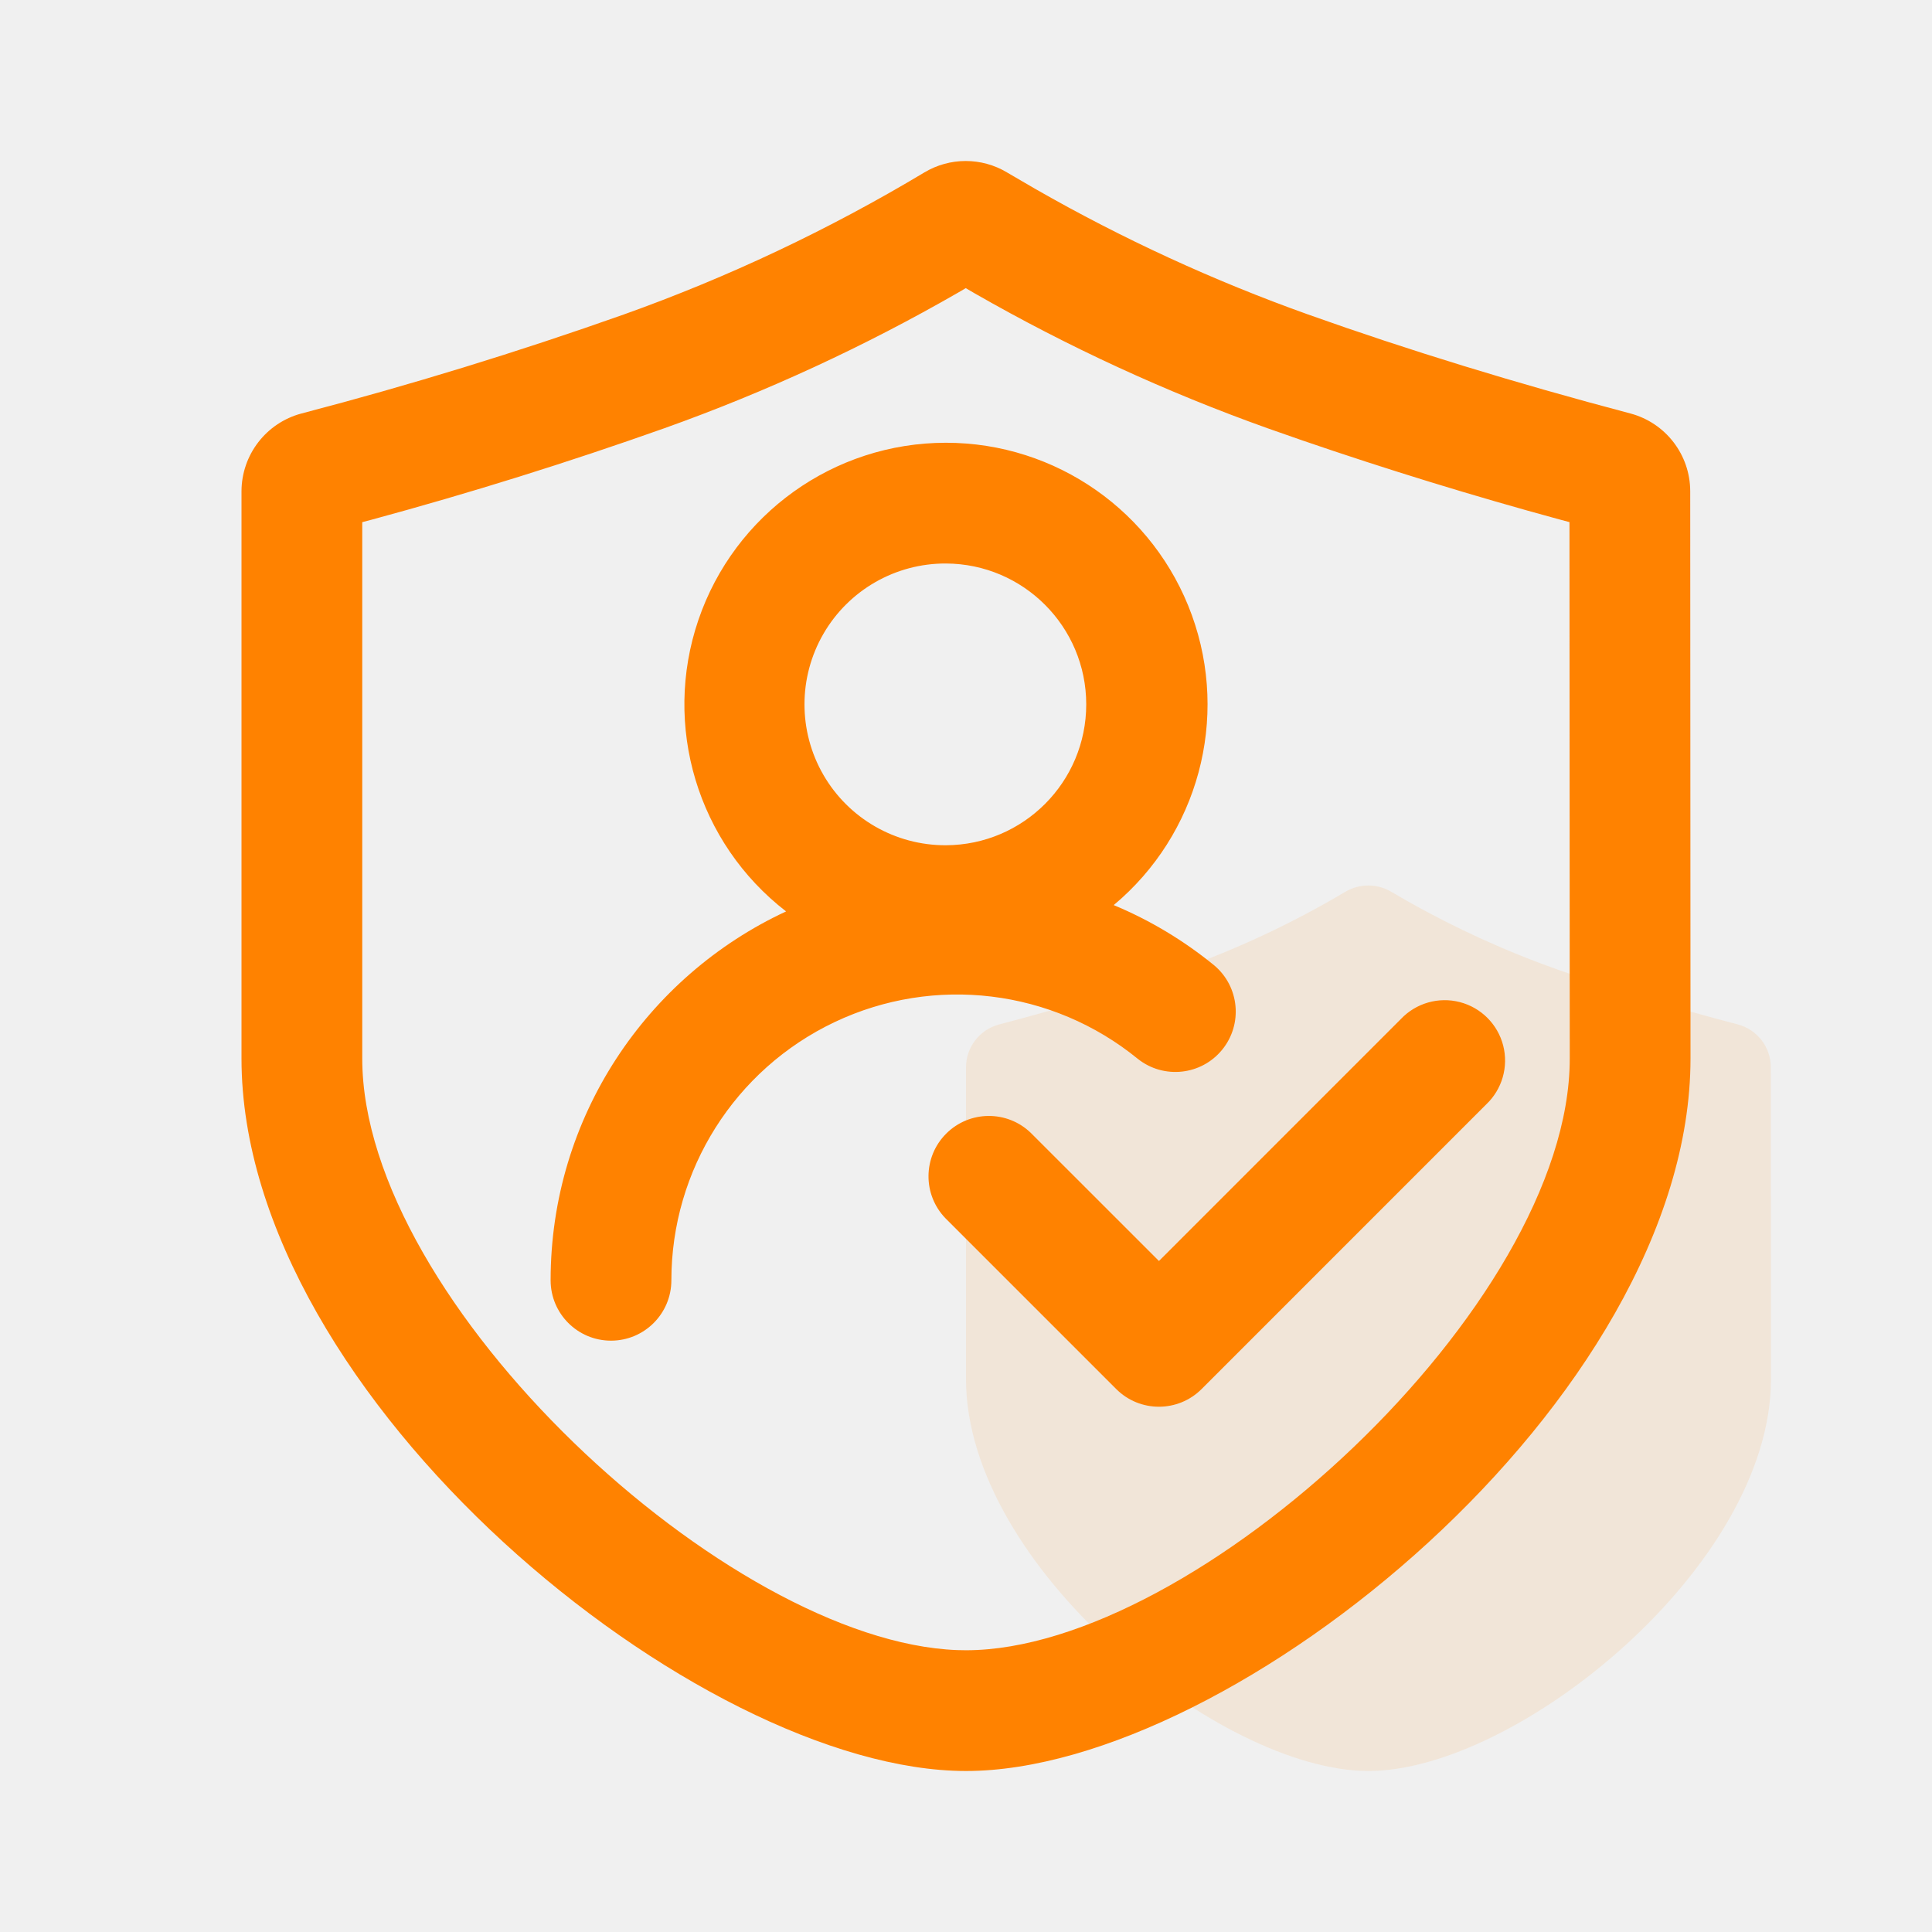
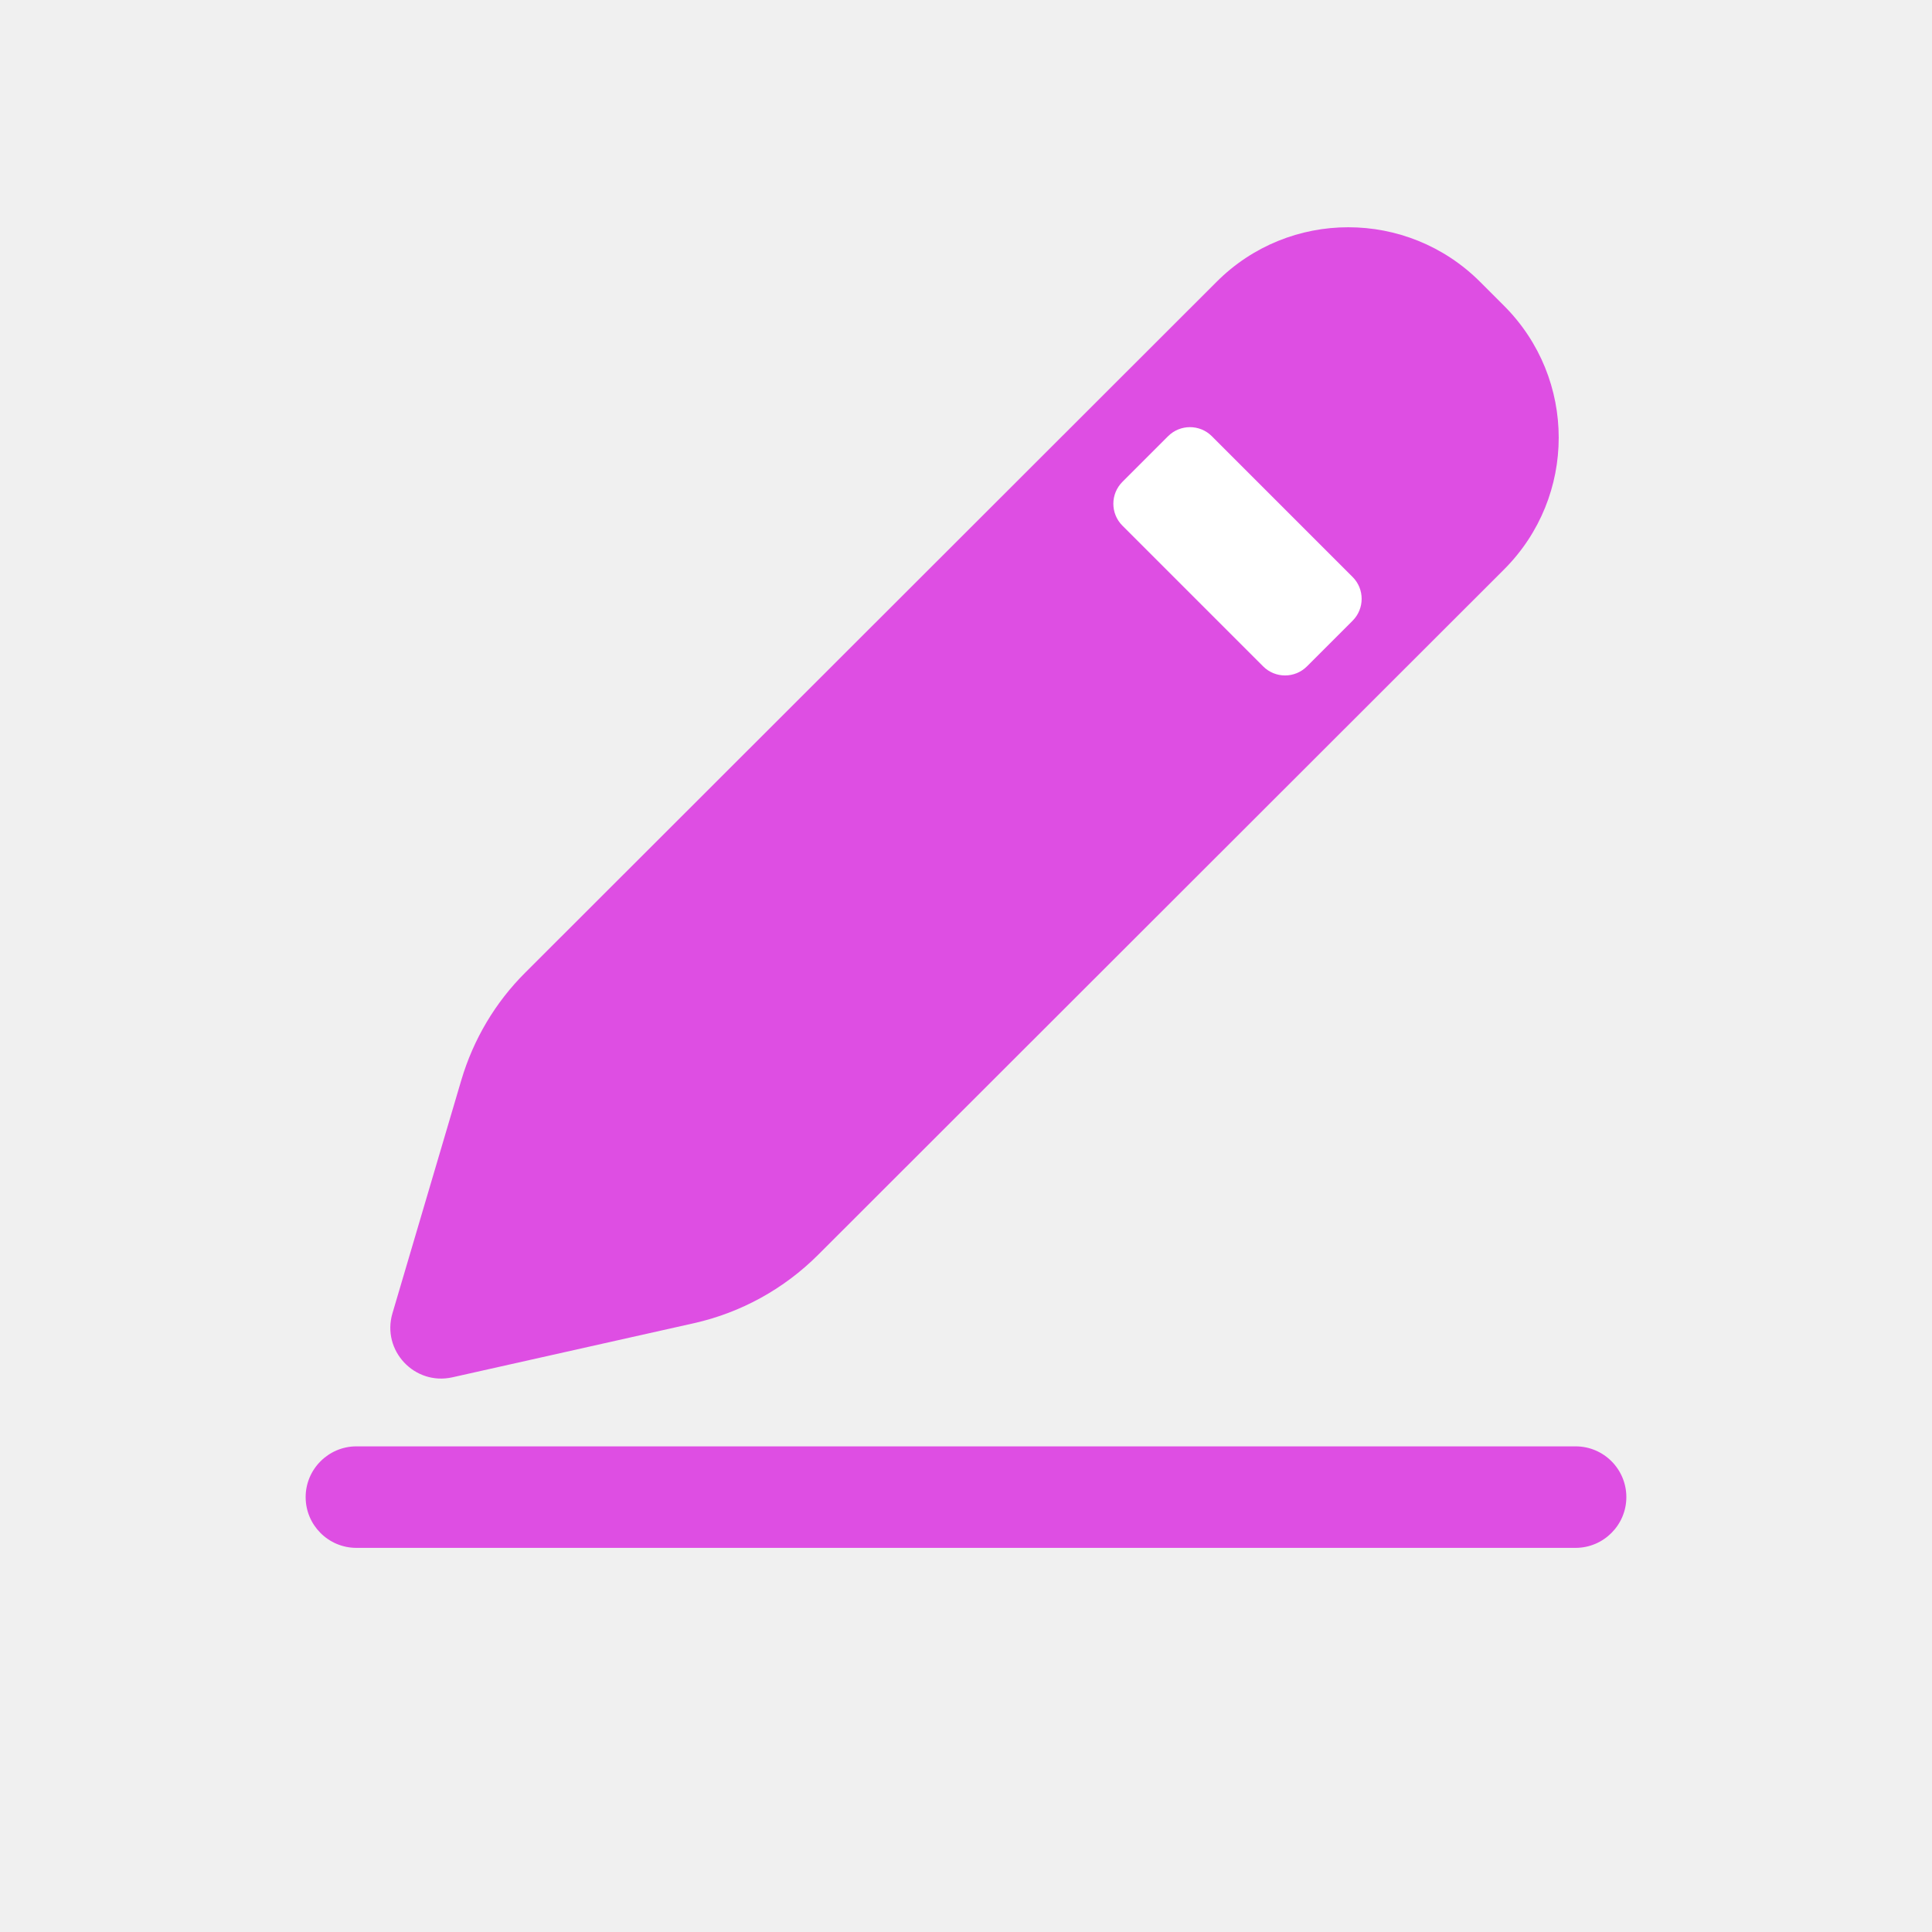
- <svg xmlns="http://www.w3.org/2000/svg" t="1702994212168" class="icon" viewBox="0 0 1024 1024" version="1.1" p-id="1348" width="128" height="128">
-   <path d="M920.981 542.933a1198.891 1198.891 0 0 1-94.933-28.864 502.144 502.144 0 0 1-80.149-36.501l-8.533-4.928a23.893 23.893 0 0 0-24.277 0 499.328 499.328 0 0 1-88.533 41.451c-29.355 10.368-61.013 19.989-94.933 28.864A23.552 23.552 0 0 0 512 565.675v165.291C512 830.08 646.613 938.667 725.333 938.667c78.763 0 213.333-108.587 213.333-207.701l-0.085-165.376a23.531 23.531 0 0 0-17.6-22.656z" fill="#FF8200" fill-opacity=".1" p-id="1349" />
-   <path d="M533.653 91.349l15.36 8.939a899.52 899.52 0 0 0 144.277 66.389c52.885 18.837 109.845 36.352 170.88 52.48a42.688 42.688 0 0 1 31.68 41.173L896 561.024C896 741.248 653.781 938.667 512.021 938.667 370.304 938.667 128 741.248 128 561.024V260.501c0-19.371 13.013-36.309 31.701-41.323a2110.997 2110.997 0 0 0 170.88-52.48 894.677 894.677 0 0 0 159.36-75.307 42.645 42.645 0 0 1 43.733-0.043z m-21.781 61.376l-3.904 2.283a958.208 958.208 0 0 1-155.861 71.979 2132.715 2132.715 0 0 1-155.157 48.469L192 276.757v284.267c0 129.387 193.771 308.971 315.307 313.557l4.715 0.085C633.216 874.667 832 692.117 832 561.067l-0.149-284.331-4.8-1.28a2205.995 2205.995 0 0 1-136.917-42.069l-18.347-6.421a964.843 964.843 0 0 1-155.008-71.381l-4.907-2.859z m230.613 387.392a32 32 0 1 1 45.227 45.248l-150.827 150.848a32 32 0 0 1-45.269 0l-90.496-90.496a32 32 0 0 1 45.227-45.269l67.925 67.904zM501.333 234.667a138.667 138.667 0 0 1 88.96 245.056c19.115 7.957 37.077 18.709 53.312 31.979a32 32 0 0 1-40.512 49.536 151.467 151.467 0 0 0-247.253 117.333 32 32 0 0 1-64 0.021c0-86.613 51.093-161.28 124.8-195.52A138.667 138.667 0 0 1 501.333 234.667z m0 64a74.667 74.667 0 1 0 0 149.333 74.667 74.667 0 0 0 0-149.333z" fill="#FF8200" p-id="1350" />
+ <svg xmlns="http://www.w3.org/2000/svg" t="1703058150283" class="icon" viewBox="0 0 1024 1024" version="1.1" p-id="30006" width="200" height="200">
+   <path d="M835.1 766.6c14.9 0 26.9 12.1 26.9 26.9s-12.1 26.9-26.9 26.9H188.9c-14.9 0-26.9-12.1-26.9-26.9s12.1-26.9 26.9-26.9h646.2zM784.5 149.4l12.7 12.7c38.6 38.6 38.6 101.1 0 139.7L433.6 665.1c-18 18-40.8 30.6-65.7 36.2L239.8 730c-20.1 4.5-37.6-14.2-31.8-33.9l36.5-123.6c6.4-21.6 18-41.2 34-57.1l366.3-366c38.5-38.6 101.1-38.6 139.7 0z" fill="#DE4EE3" p-id="30007" />
+   <path d="M669.5 353.2l-74.6-74.6c-6.4-6.4-6.4-16.8 0-23.2l24.2-24.2c6.4-6.4 16.8-6.4 23.2 0l74.6 74.6c6.4 6.4 6.4 16.8 0 23.2l-24.2 24.2c-6.4 6.4-16.8 6.4-23.2 0z" fill="#FFFFFF" p-id="30008" />
</svg>
